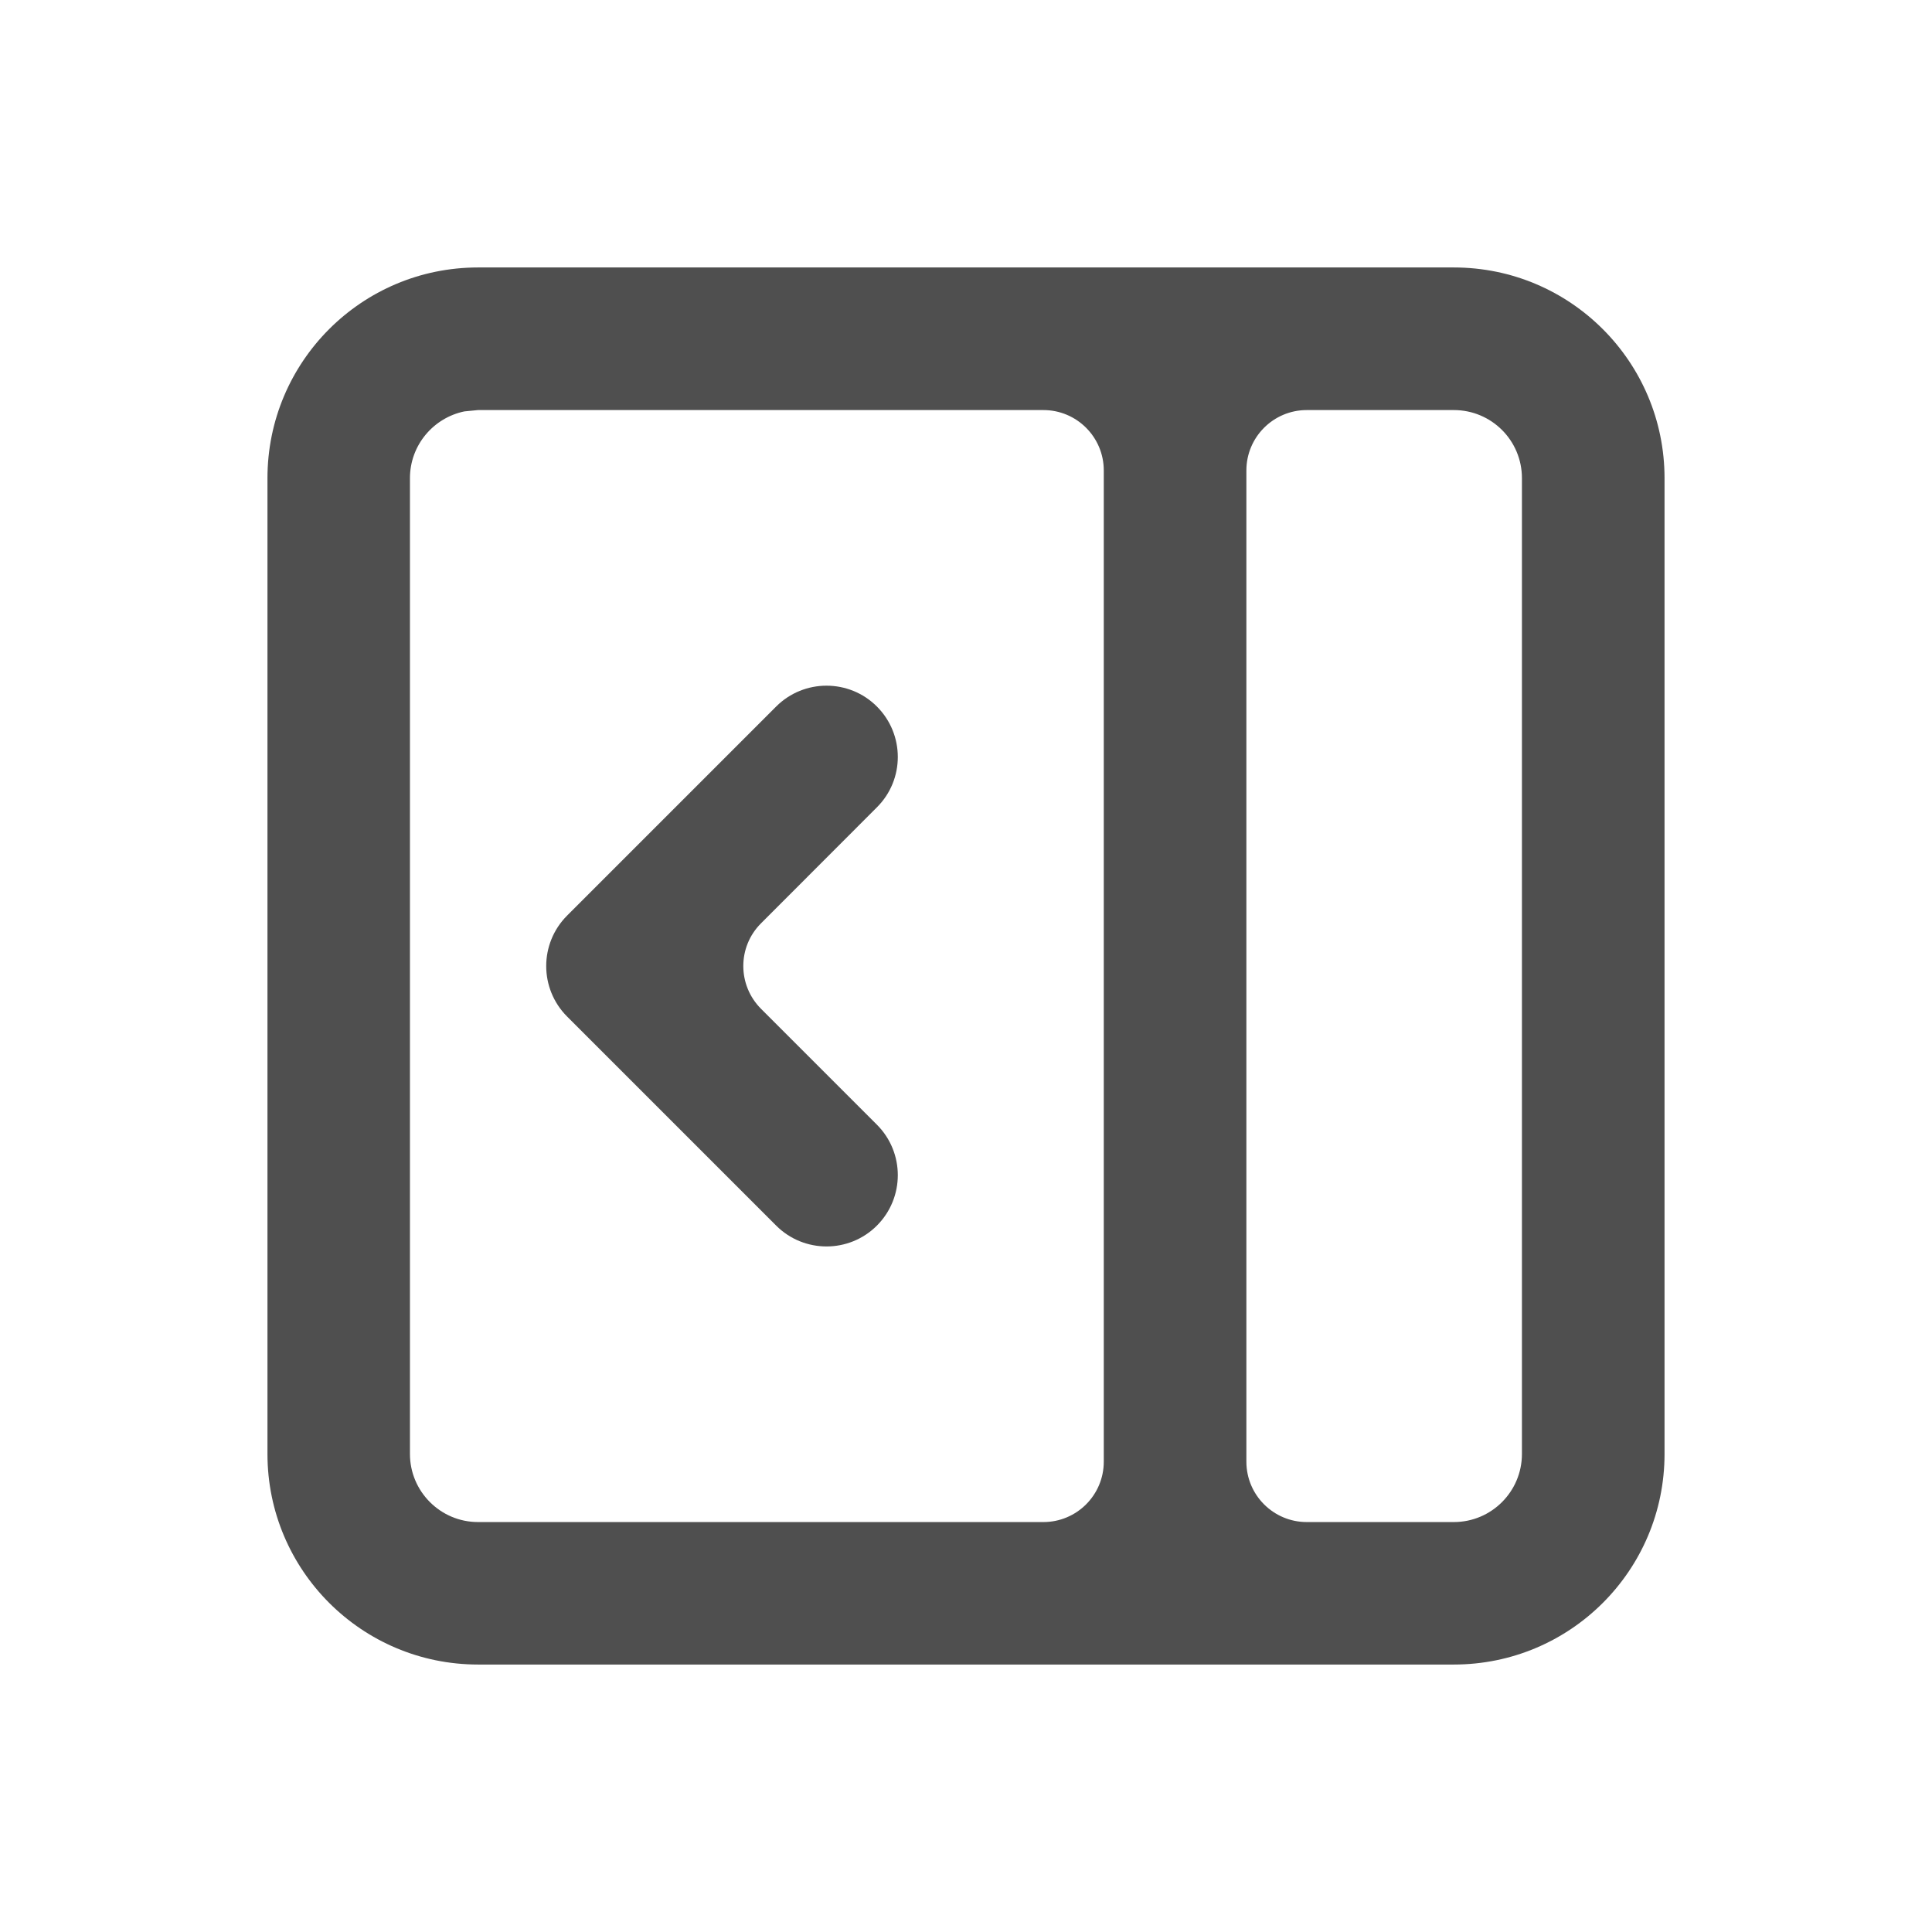
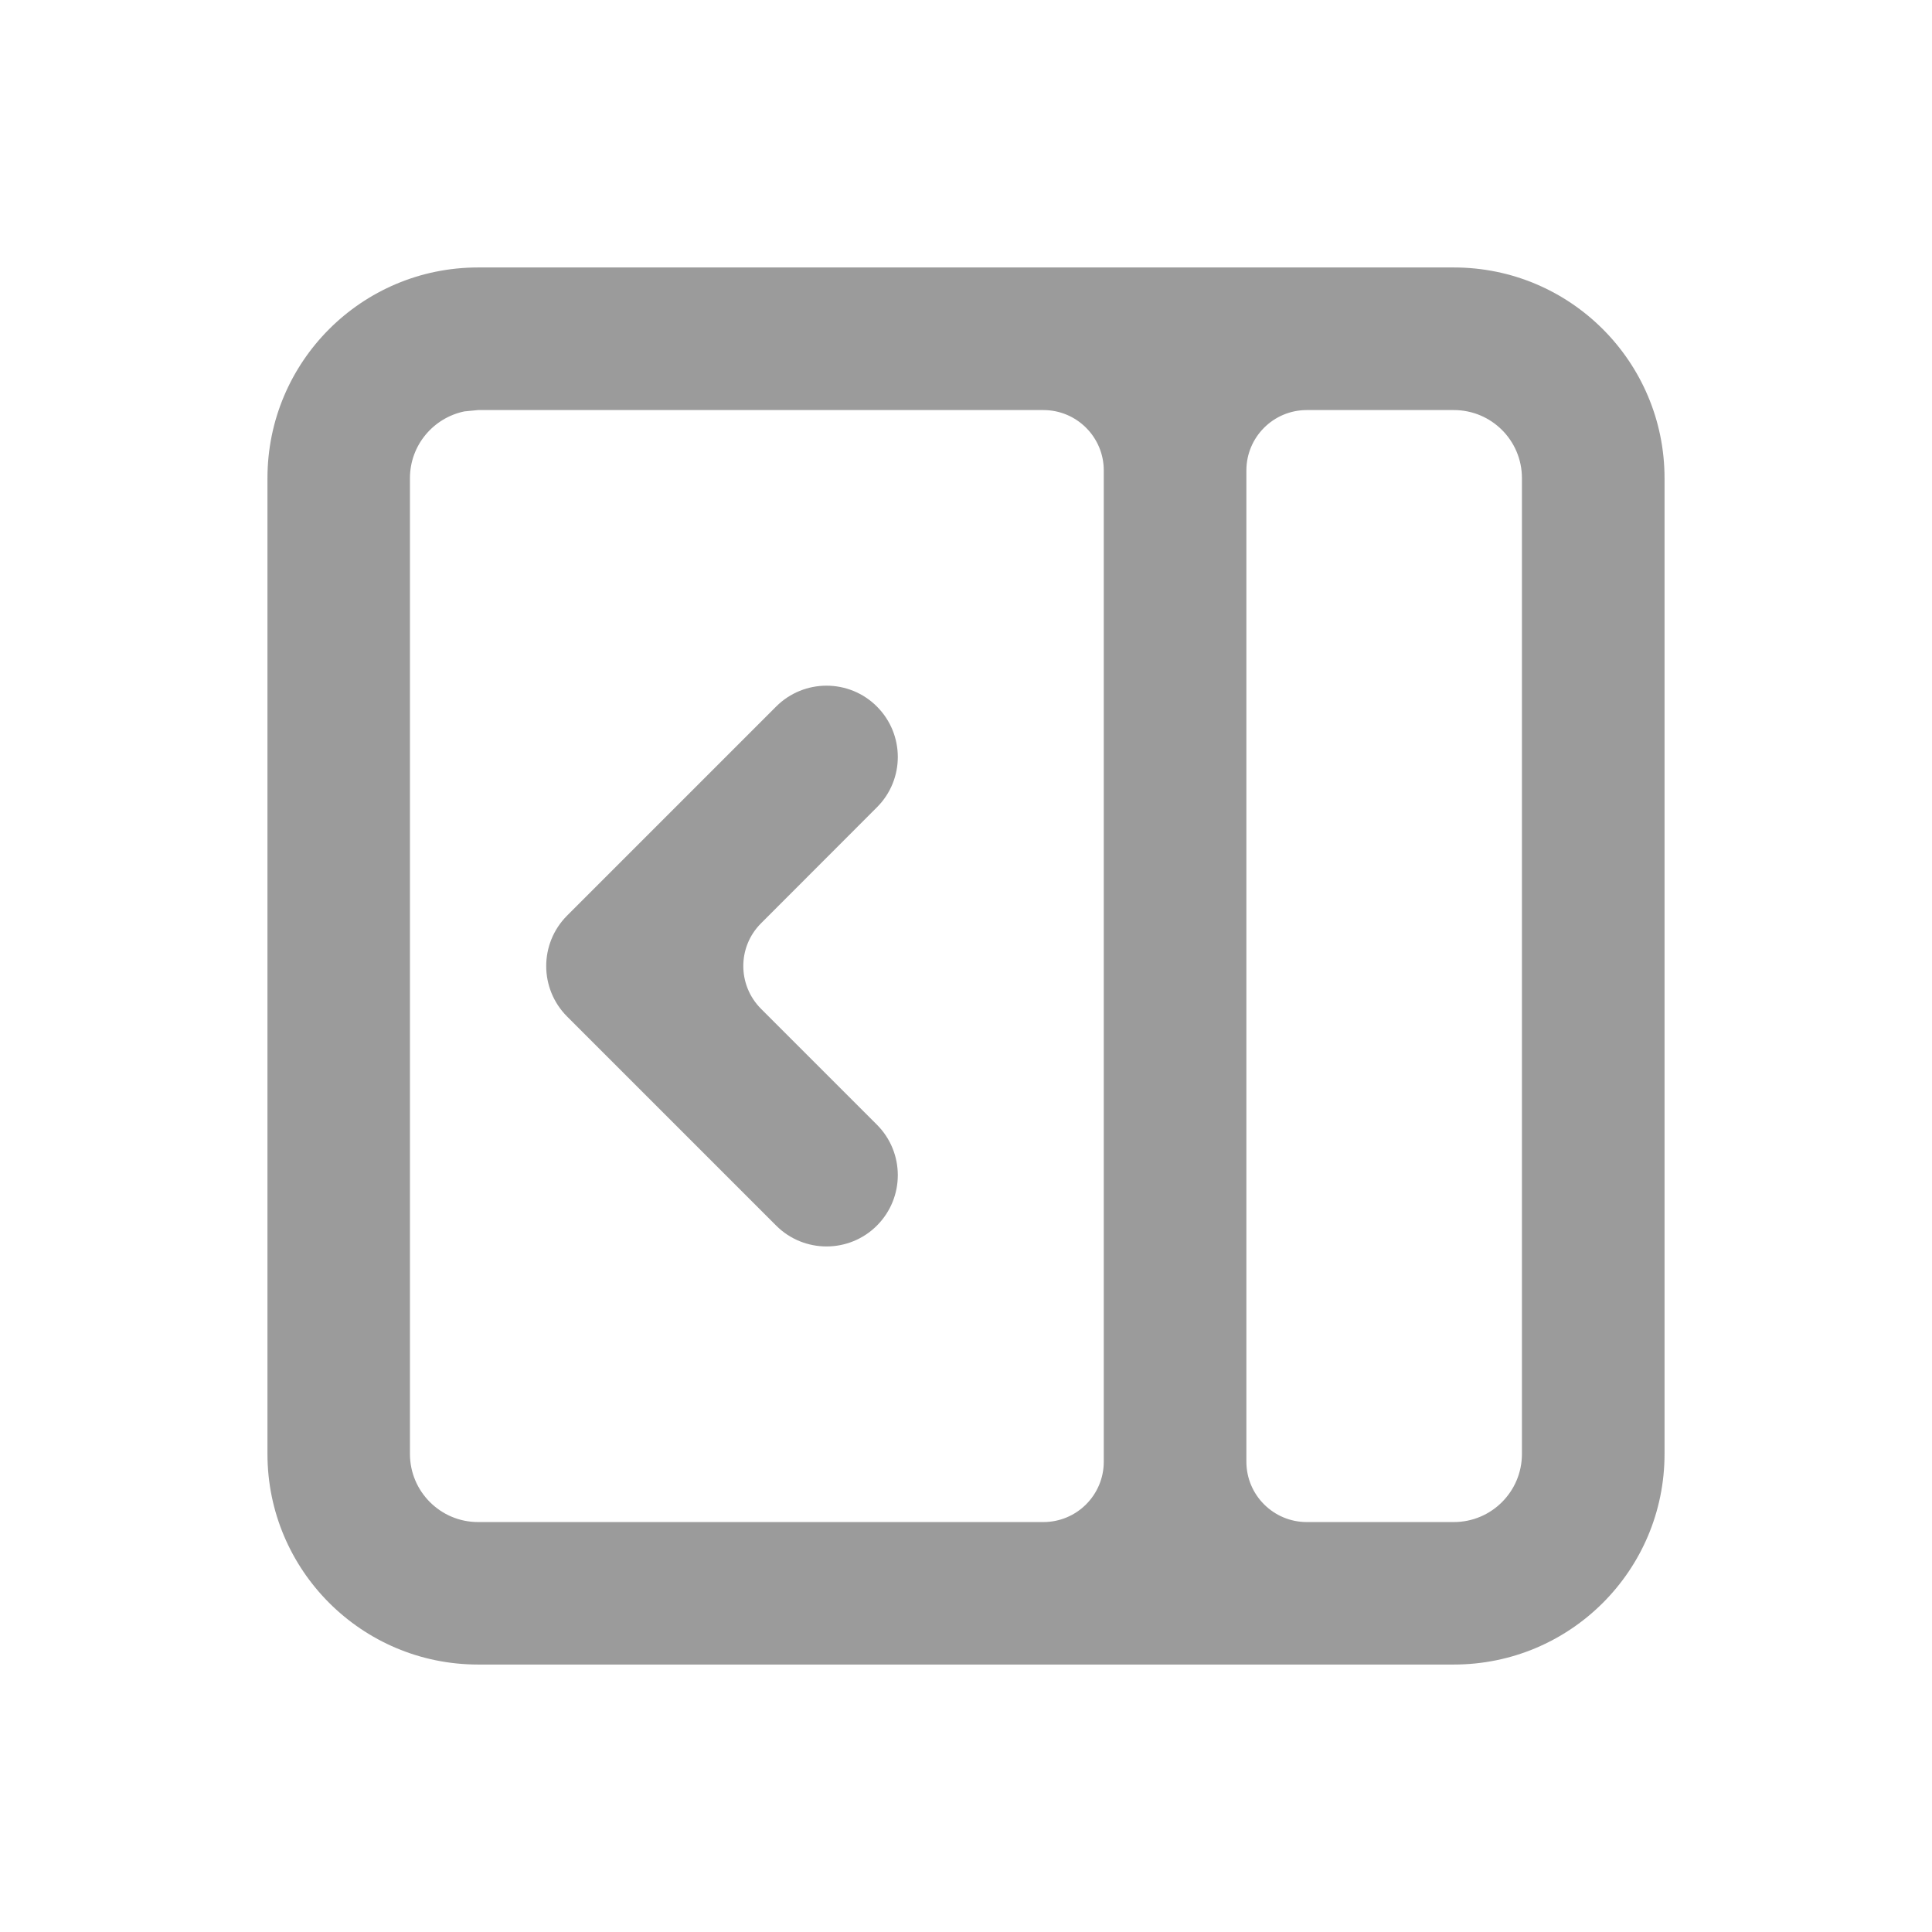
<svg xmlns="http://www.w3.org/2000/svg" width="16" height="16" viewBox="0 0 16 16" fill="none">
-   <path d="M7.262 5.851C7.032 5.621 6.658 5.621 6.428 5.851L4.696 7.583C4.466 7.814 4.466 8.187 4.696 8.418L6.428 10.15C6.658 10.38 7.032 10.38 7.262 10.15C7.493 9.919 7.493 9.545 7.262 9.314L6.302 8.354C6.107 8.158 6.107 7.842 6.302 7.647L7.262 6.686C7.493 6.456 7.493 6.082 7.262 5.851Z" fill="#4F4F4F" />
-   <path fill-rule="evenodd" clip-rule="evenodd" d="M3.959 2.215C2.995 2.215 2.215 2.996 2.215 3.96V12.041C2.215 13.004 2.996 13.785 3.959 13.785H12.04C13.004 13.785 13.785 13.005 13.785 12.041V3.96C13.785 2.996 13.004 2.215 12.04 2.215H3.959ZM12.04 3.396C12.352 3.396 12.604 3.648 12.604 3.96V12.041C12.604 12.352 12.352 12.605 12.04 12.605H10.822C10.546 12.605 10.322 12.381 10.322 12.105V3.896C10.322 3.62 10.546 3.396 10.822 3.396H12.04ZM9.141 12.105C9.141 12.381 8.917 12.605 8.641 12.605H3.959C3.648 12.605 3.395 12.352 3.395 12.041V3.96C3.395 3.687 3.589 3.46 3.846 3.407L3.959 3.396H8.641C8.917 3.396 9.141 3.62 9.141 3.896V12.105Z" fill="#4F4F4F" />
+   <path d="M7.262 5.851C7.032 5.621 6.658 5.621 6.428 5.851L4.696 7.583C4.466 7.814 4.466 8.187 4.696 8.418L6.428 10.15C6.658 10.38 7.032 10.38 7.262 10.15C7.493 9.919 7.493 9.545 7.262 9.314L6.302 8.354C6.107 8.158 6.107 7.842 6.302 7.647L7.262 6.686C7.493 6.456 7.493 6.082 7.262 5.851Z" fill="#9B9B9B" />
+   <path fill-rule="evenodd" clip-rule="evenodd" d="M3.959 2.215C2.995 2.215 2.215 2.996 2.215 3.96V12.041C2.215 13.004 2.996 13.785 3.959 13.785H12.04C13.004 13.785 13.785 13.005 13.785 12.041V3.96C13.785 2.996 13.004 2.215 12.04 2.215H3.959ZM12.04 3.396C12.352 3.396 12.604 3.648 12.604 3.96V12.041C12.604 12.352 12.352 12.605 12.04 12.605H10.822C10.546 12.605 10.322 12.381 10.322 12.105V3.896C10.322 3.62 10.546 3.396 10.822 3.396H12.04ZM9.141 12.105C9.141 12.381 8.917 12.605 8.641 12.605H3.959C3.648 12.605 3.395 12.352 3.395 12.041V3.96C3.395 3.687 3.589 3.46 3.846 3.407L3.959 3.396H8.641C8.917 3.396 9.141 3.62 9.141 3.896V12.105Z" fill="#9B9B9B" />
</svg>
